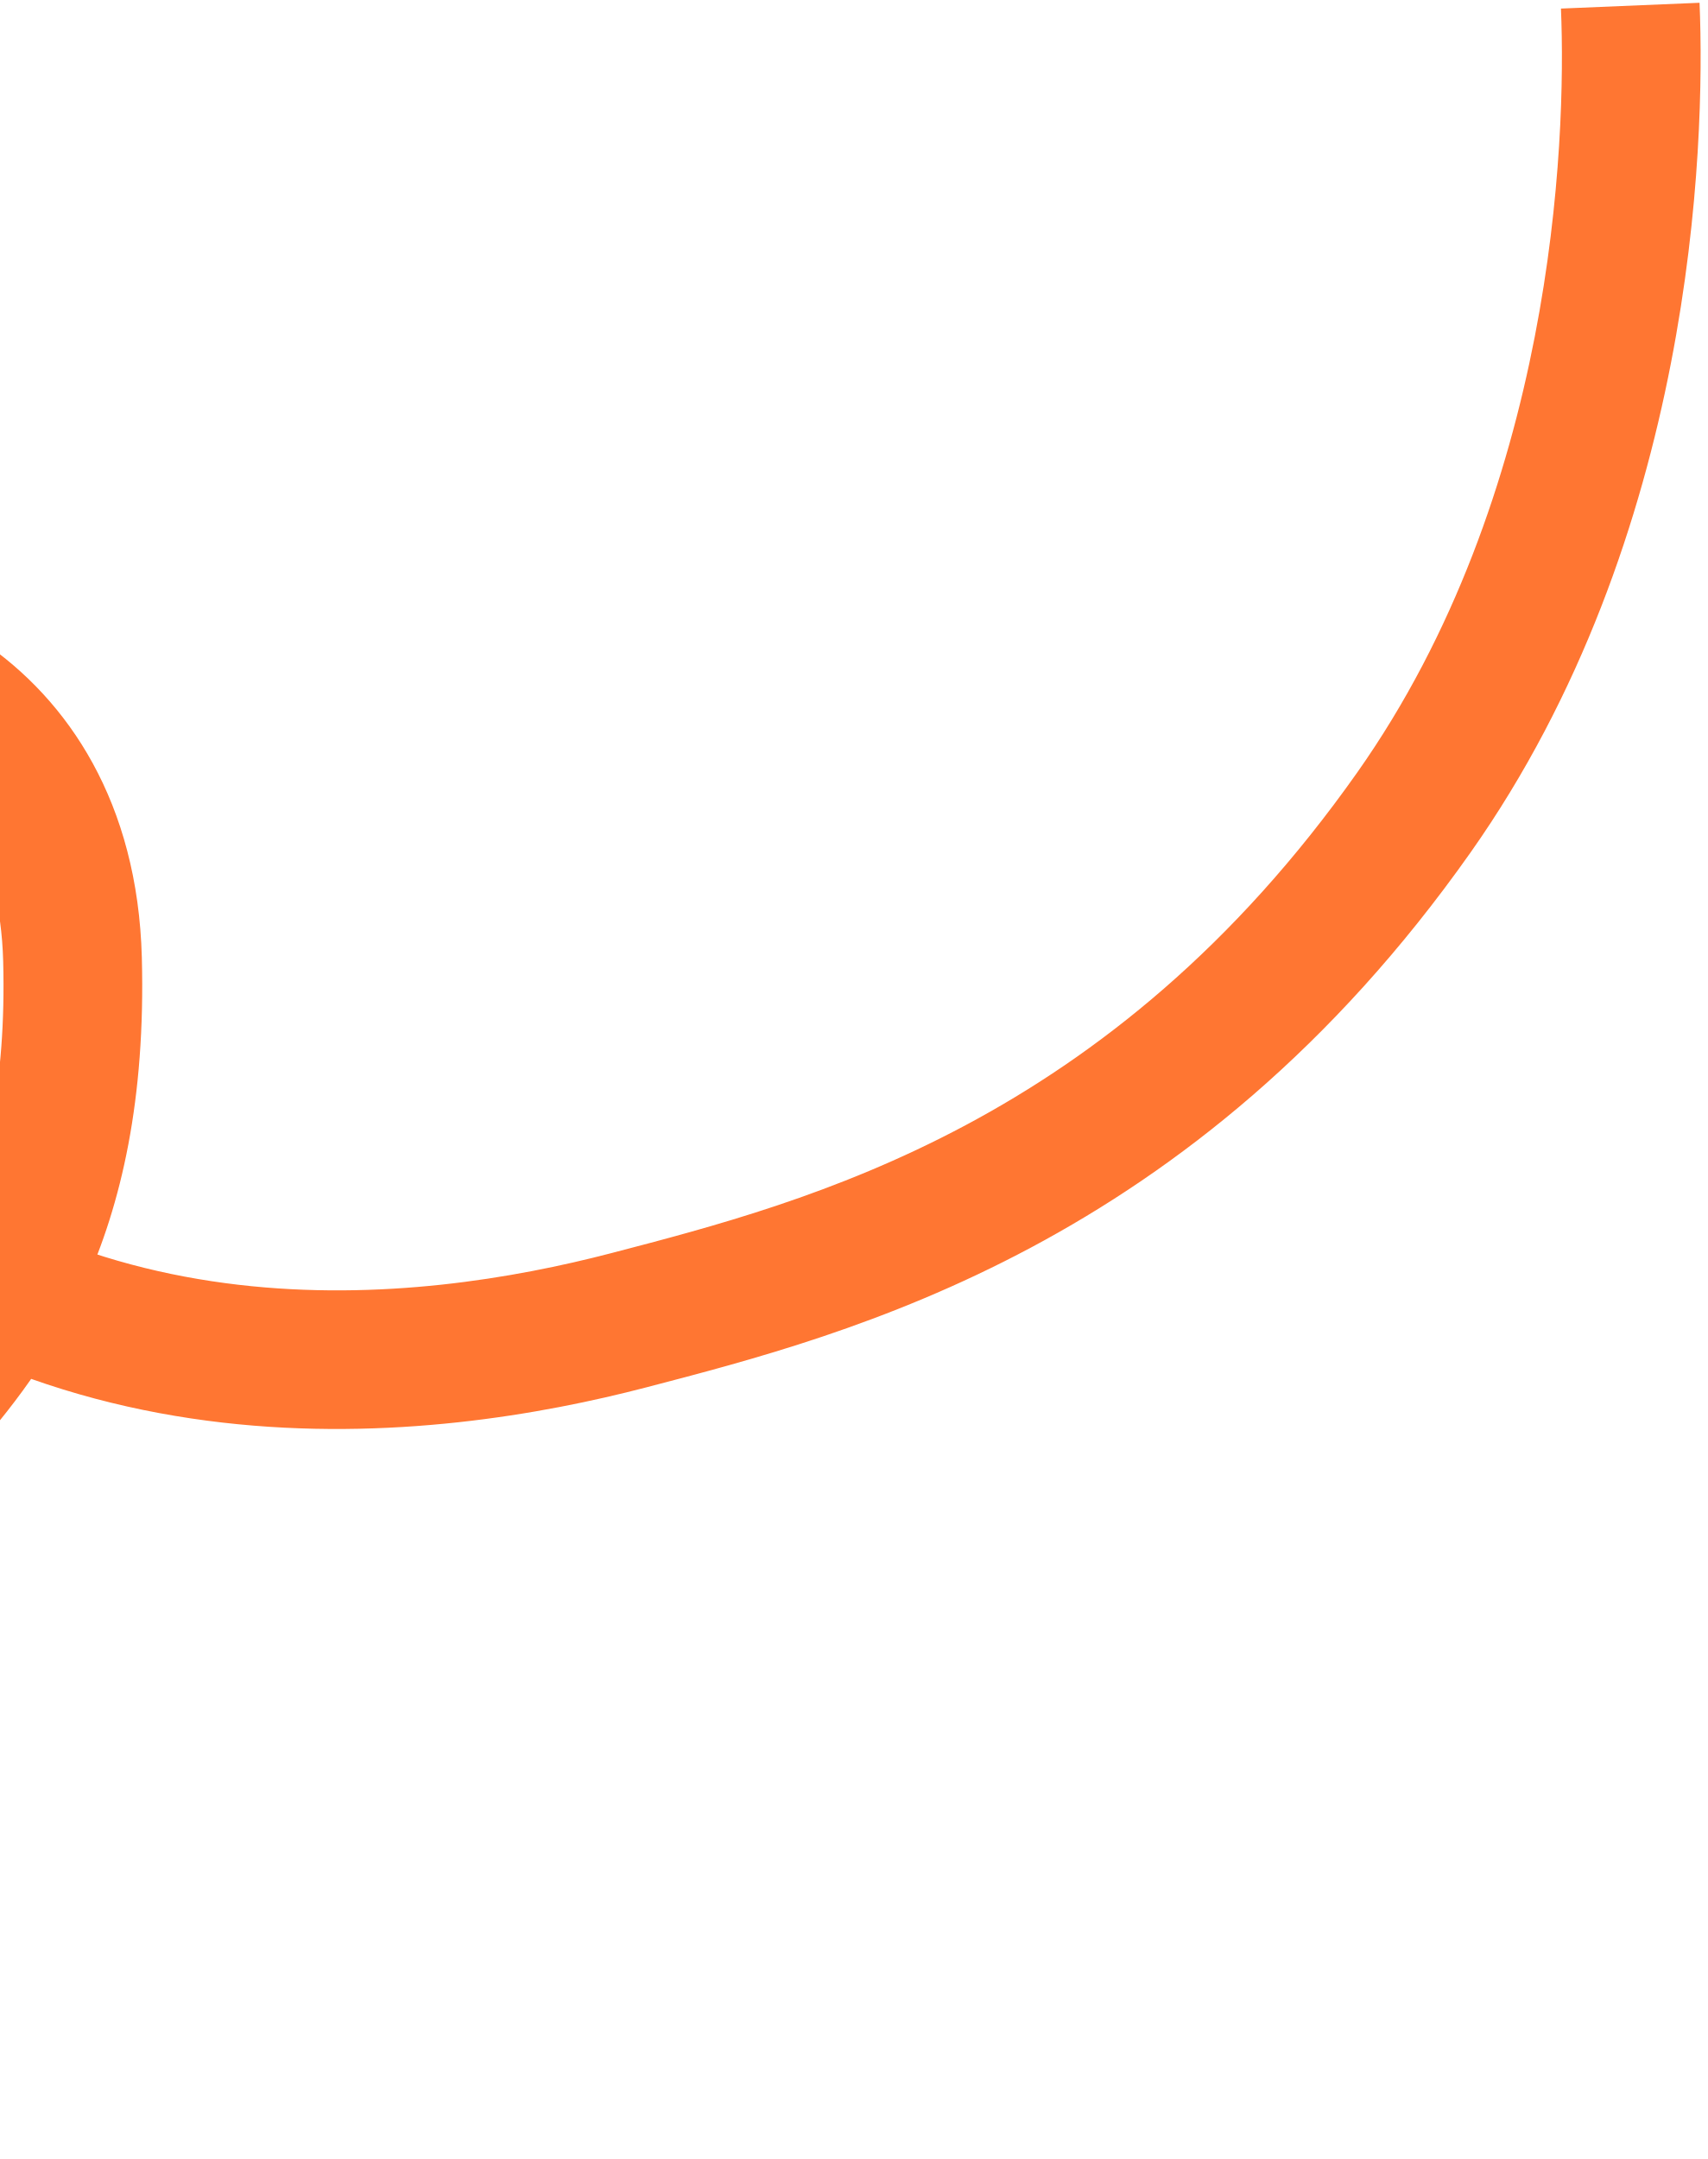
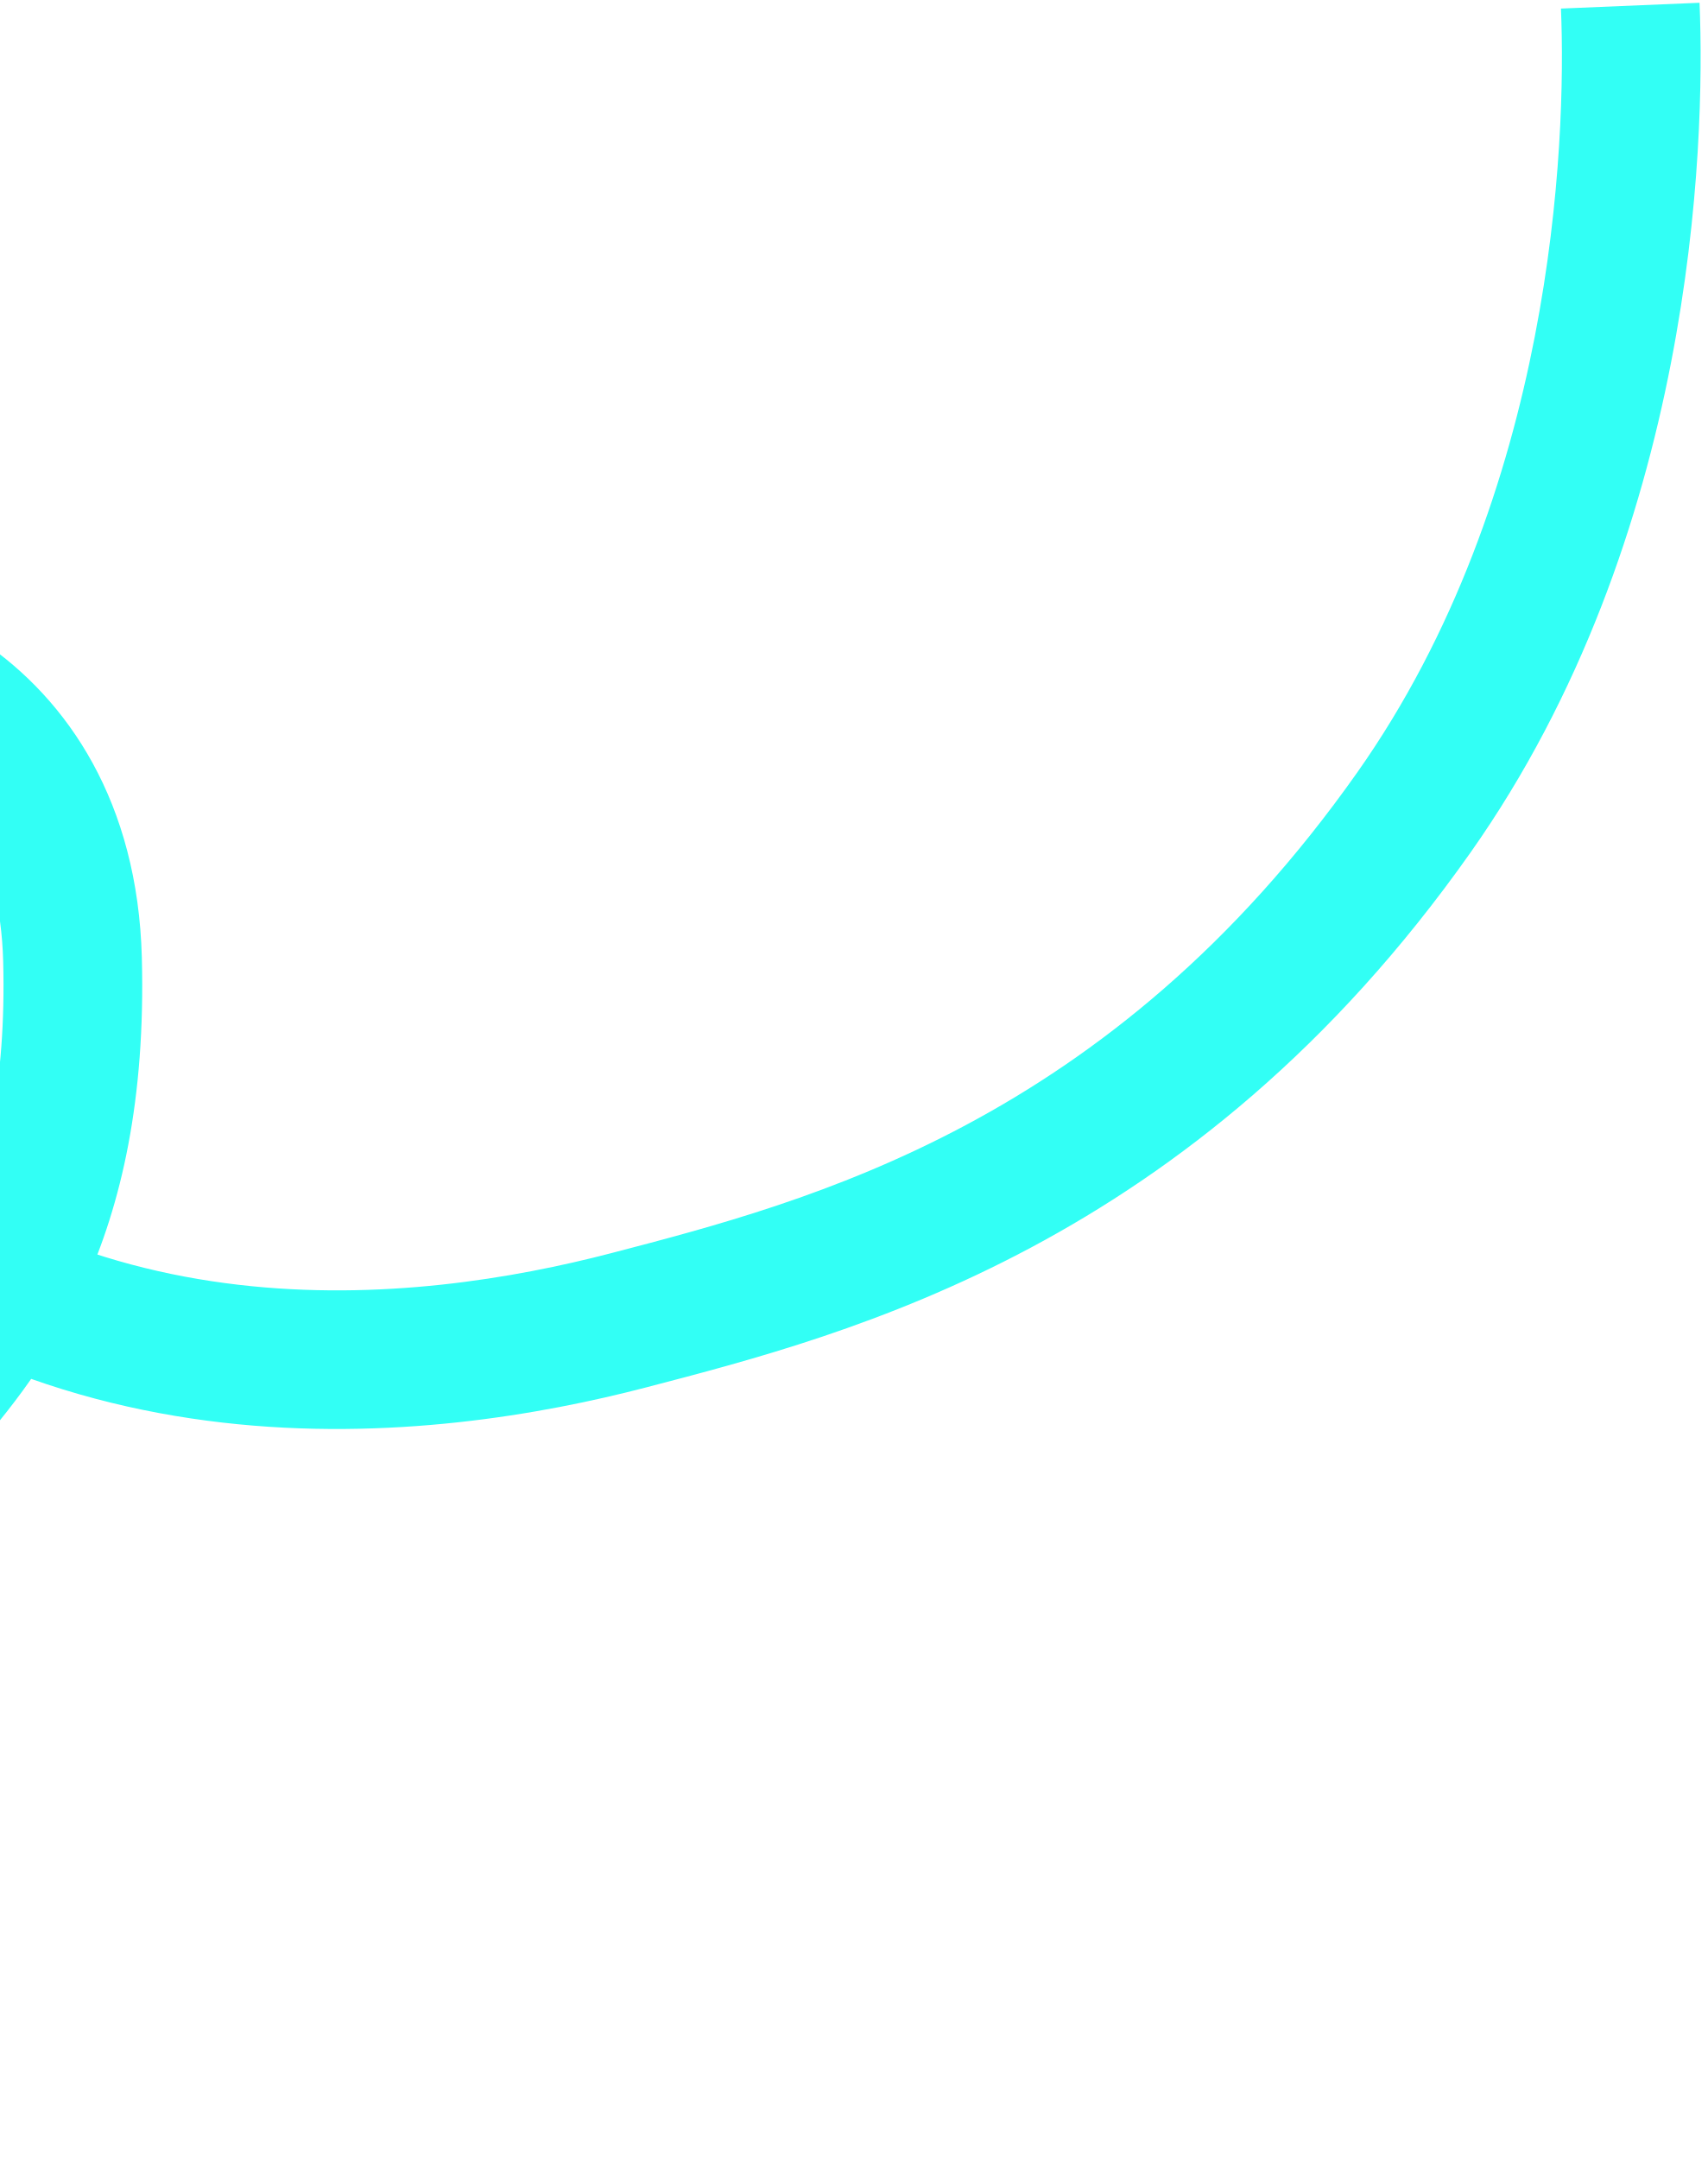
<svg xmlns="http://www.w3.org/2000/svg" width="197" height="249" viewBox="0 0 197 249" fill="none">
-   <path d="M163.082 93.708L169.62 98.319L163.082 93.708ZM-225.545 229.329C-229.181 226.819 -230.094 221.837 -227.584 218.201C-225.074 214.565 -220.091 213.652 -216.455 216.162L-225.545 229.329ZM196.034 0.32C196.732 17.02 195.323 61.873 169.62 98.319L156.545 89.097C179.164 57.025 180.699 16.563 180.048 0.988L196.034 0.32ZM169.62 98.319C137.605 143.714 98.133 153.857 74.546 160.007L70.51 144.525C93.371 138.564 127.978 129.602 156.545 89.097L169.62 98.319ZM74.546 160.007C50.627 166.243 3.689 172.632 -32.417 135.892L-21.006 124.677C8.787 154.993 47.981 150.398 70.51 144.525L74.546 160.007ZM-32.417 135.892C-49.942 118.059 -54.641 102.123 -50.877 89.031C-47.328 76.69 -36.912 69.587 -29.995 67.706L-25.797 83.146C-28.289 83.823 -33.755 87.385 -35.5 93.452C-37.028 98.767 -36.43 108.982 -21.006 124.677L-32.417 135.892ZM-29.995 67.706C-22.599 65.695 -11.354 67.648 -2.042 73.984C7.864 80.723 15.887 92.545 16.36 110.433L0.366 110.856C0.029 98.136 -5.373 91.069 -11.042 87.212C-17.306 82.951 -23.786 82.599 -25.797 83.146L-29.995 67.706ZM16.36 110.433C16.793 126.801 13.998 138.907 9.686 148.382C5.406 157.788 -0.193 164.159 -4.353 168.927L-16.41 158.409C-12.274 153.668 -8.097 148.831 -4.877 141.755C-1.688 134.749 0.742 125.097 0.366 110.856L16.36 110.433ZM-4.353 168.927C-14.256 180.279 -34.679 190.977 -58.097 188.218L-56.225 172.328C-38.428 174.424 -23.097 166.075 -16.41 158.409L-4.353 168.927ZM-58.097 188.218C-69.457 186.879 -81.046 182.965 -89.92 178.194C-94.347 175.814 -98.417 173.051 -101.498 170.022C-104.293 167.275 -107.638 162.971 -107.591 157.543L-91.592 157.682C-91.581 156.409 -92.216 156.711 -90.282 158.612C-88.634 160.232 -85.957 162.159 -82.343 164.102C-75.136 167.977 -65.473 171.238 -56.225 172.328L-58.097 188.218ZM-107.591 157.543C-107.534 150.991 -104.311 144.097 -97.413 140.939C-90.474 137.763 -82.47 139.55 -75.12 144.504L-84.061 157.772C-88.763 154.604 -90.724 155.474 -90.754 155.487C-90.825 155.52 -91.576 155.924 -91.592 157.682L-107.591 157.543ZM-75.12 144.504C-66.199 150.515 -63.138 160.753 -62.233 168.763C-61.312 176.91 -62.345 184.998 -63.783 189.452L-79.009 184.534C-78.338 182.456 -77.441 176.677 -78.132 170.56C-78.838 164.307 -80.929 159.883 -84.061 157.772L-75.12 144.504ZM-63.783 189.452C-64.713 192.329 -66.905 201.145 -73.089 210.744C-79.364 220.485 -89.645 230.984 -106.695 238.468L-113.126 223.817C-99.162 217.688 -91.241 209.377 -86.54 202.08C-81.748 194.641 -80.189 188.188 -79.009 184.534L-63.783 189.452ZM-106.695 238.468C-139.707 252.959 -189.965 253.889 -225.545 229.329L-216.455 216.162C-186.337 236.952 -142.14 236.553 -113.126 223.817L-106.695 238.468Z" fill="#FF7632" />
+   <path d="M163.082 93.708L169.62 98.319L163.082 93.708ZM-225.545 229.329C-229.181 226.819 -230.094 221.837 -227.584 218.201C-225.074 214.565 -220.091 213.652 -216.455 216.162L-225.545 229.329ZM196.034 0.32C196.732 17.02 195.323 61.873 169.62 98.319L156.545 89.097C179.164 57.025 180.699 16.563 180.048 0.988L196.034 0.32ZM169.62 98.319C137.605 143.714 98.133 153.857 74.546 160.007L70.51 144.525C93.371 138.564 127.978 129.602 156.545 89.097L169.62 98.319ZM74.546 160.007C50.627 166.243 3.689 172.632 -32.417 135.892L-21.006 124.677C8.787 154.993 47.981 150.398 70.51 144.525L74.546 160.007ZM-32.417 135.892C-49.942 118.059 -54.641 102.123 -50.877 89.031C-47.328 76.69 -36.912 69.587 -29.995 67.706L-25.797 83.146C-28.289 83.823 -33.755 87.385 -35.5 93.452C-37.028 98.767 -36.43 108.982 -21.006 124.677L-32.417 135.892ZM-29.995 67.706C-22.599 65.695 -11.354 67.648 -2.042 73.984C7.864 80.723 15.887 92.545 16.36 110.433L0.366 110.856C0.029 98.136 -5.373 91.069 -11.042 87.212C-17.306 82.951 -23.786 82.599 -25.797 83.146L-29.995 67.706ZM16.36 110.433C16.793 126.801 13.998 138.907 9.686 148.382C5.406 157.788 -0.193 164.159 -4.353 168.927L-16.41 158.409C-12.274 153.668 -8.097 148.831 -4.877 141.755C-1.688 134.749 0.742 125.097 0.366 110.856L16.36 110.433ZM-4.353 168.927C-14.256 180.279 -34.679 190.977 -58.097 188.218L-56.225 172.328C-38.428 174.424 -23.097 166.075 -16.41 158.409L-4.353 168.927ZM-58.097 188.218C-69.457 186.879 -81.046 182.965 -89.92 178.194C-94.347 175.814 -98.417 173.051 -101.498 170.022C-104.293 167.275 -107.638 162.971 -107.591 157.543L-91.592 157.682C-91.581 156.409 -92.216 156.711 -90.282 158.612C-88.634 160.232 -85.957 162.159 -82.343 164.102C-75.136 167.977 -65.473 171.238 -56.225 172.328L-58.097 188.218ZM-107.591 157.543C-107.534 150.991 -104.311 144.097 -97.413 140.939C-90.474 137.763 -82.47 139.55 -75.12 144.504L-84.061 157.772C-88.763 154.604 -90.724 155.474 -90.754 155.487C-90.825 155.52 -91.576 155.924 -91.592 157.682L-107.591 157.543ZM-75.12 144.504C-66.199 150.515 -63.138 160.753 -62.233 168.763C-61.312 176.91 -62.345 184.998 -63.783 189.452L-79.009 184.534C-78.338 182.456 -77.441 176.677 -78.132 170.56C-78.838 164.307 -80.929 159.883 -84.061 157.772L-75.12 144.504ZM-63.783 189.452C-64.713 192.329 -66.905 201.145 -73.089 210.744C-79.364 220.485 -89.645 230.984 -106.695 238.468L-113.126 223.817C-99.162 217.688 -91.241 209.377 -86.54 202.08C-81.748 194.641 -80.189 188.188 -79.009 184.534L-63.783 189.452ZM-106.695 238.468C-139.707 252.959 -189.965 253.889 -225.545 229.329L-216.455 216.162C-186.337 236.952 -142.14 236.553 -113.126 223.817L-106.695 238.468Z" fill="#32FFF5" />
</svg>
